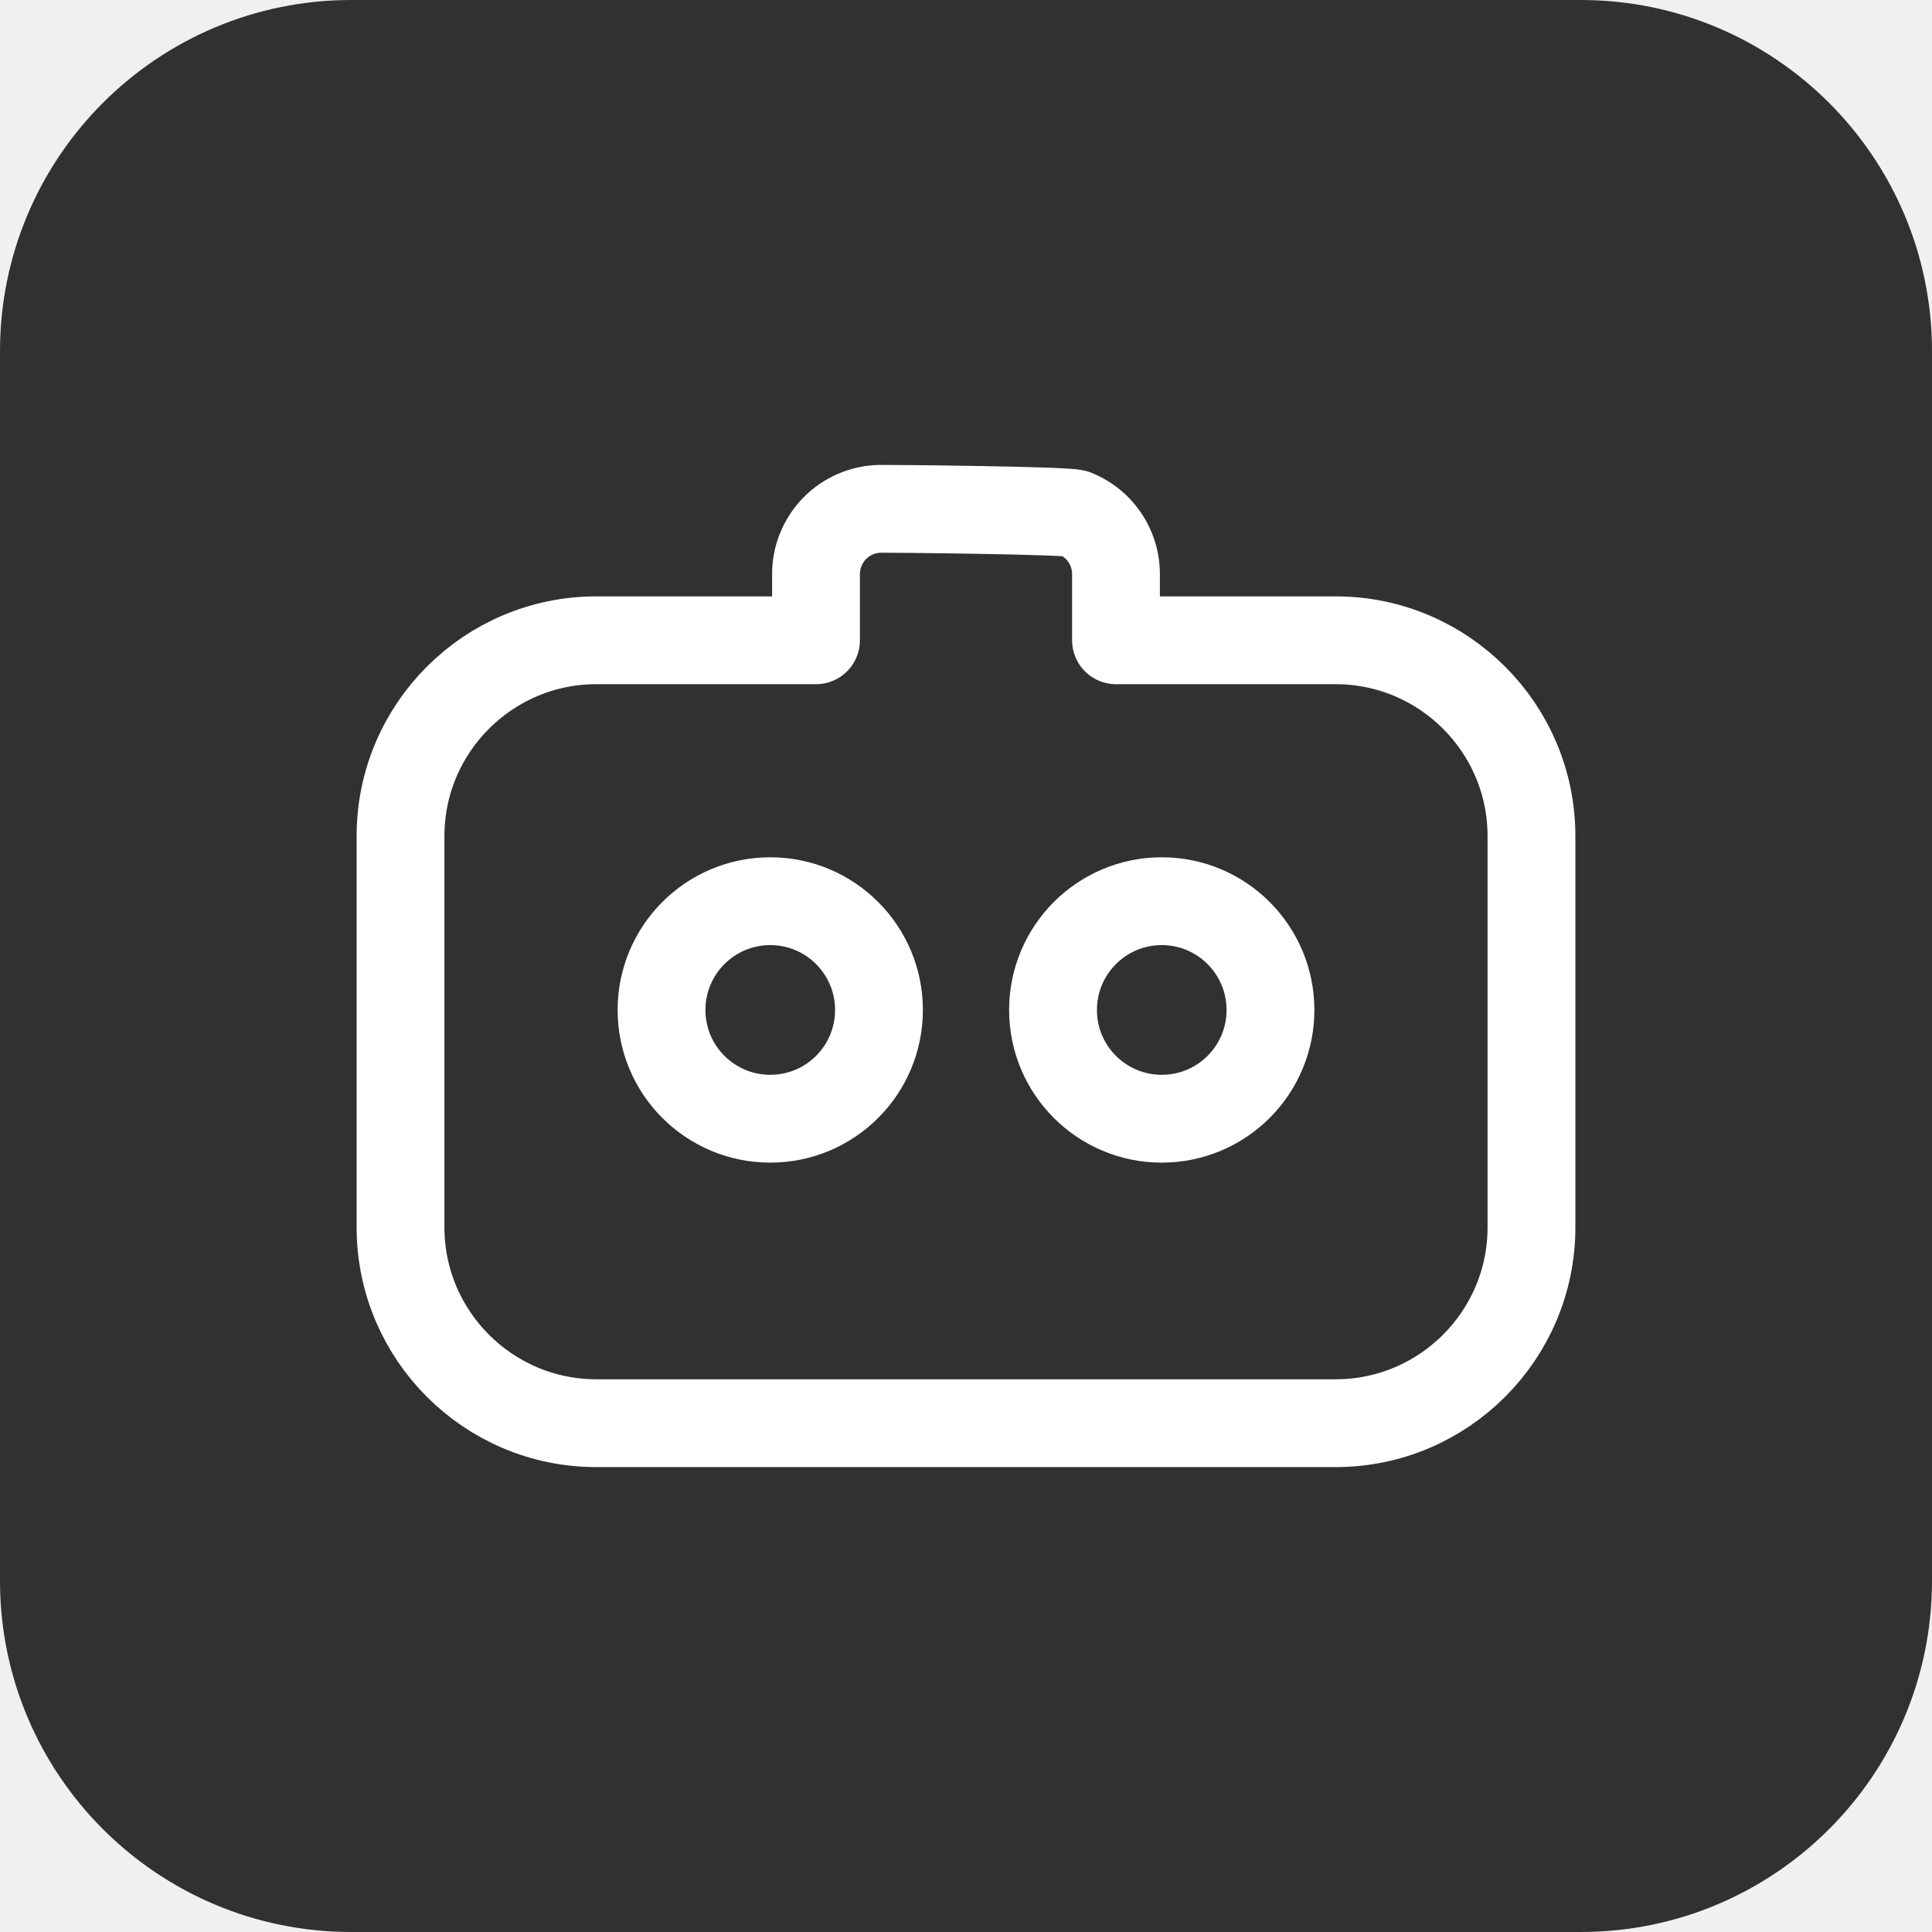
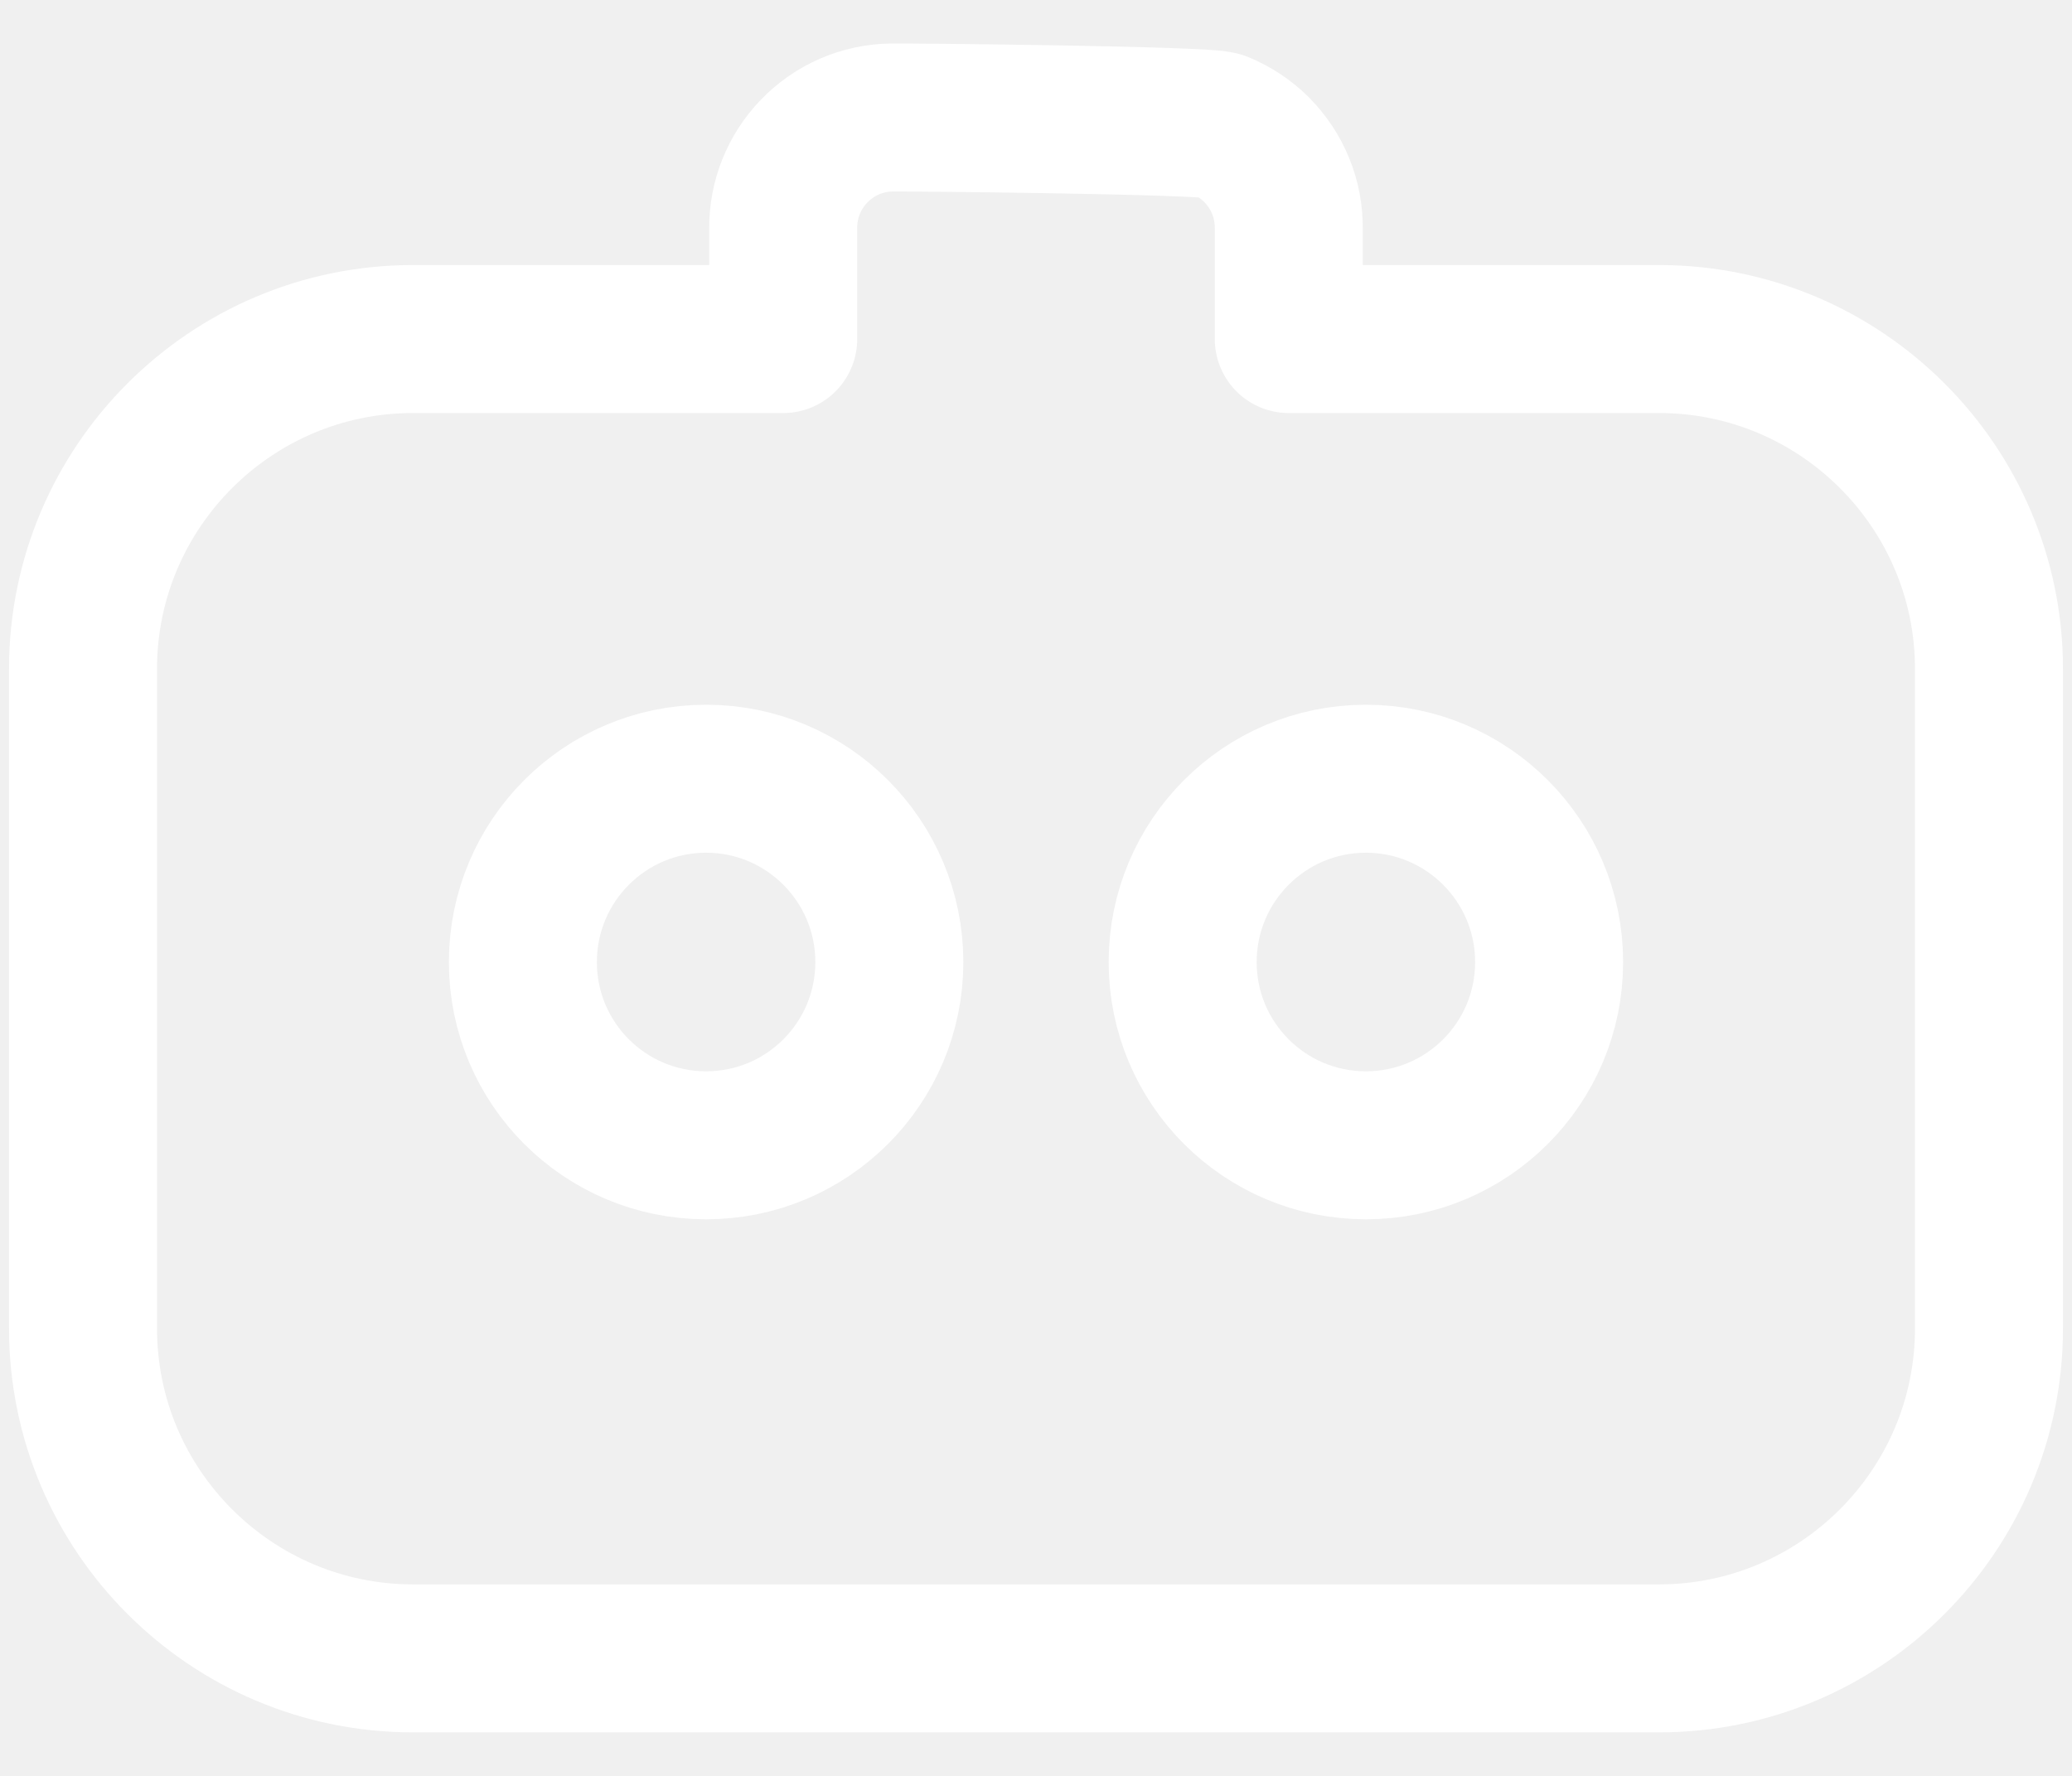
- <svg xmlns="http://www.w3.org/2000/svg" width="22" height="22" viewBox="0 0 22 22" fill="none">
-   <rect width="22" height="22" rx="4" fill="#313131" />
-   <path d="M10.024 5.794C9.827 5.797 9.639 5.878 9.502 6.019C9.365 6.161 9.289 6.351 9.292 6.548V7.291H6.79C5.561 7.291 4.561 8.291 4.561 9.519V13.977C4.561 15.206 5.561 16.206 6.79 16.206H15.21C16.439 16.206 17.439 15.206 17.439 13.977V9.519C17.439 8.291 16.439 7.291 15.21 7.291H12.708V6.548C12.709 6.448 12.691 6.349 12.653 6.257C12.616 6.165 12.56 6.082 12.49 6.011C12.42 5.941 12.336 5.886 12.244 5.848C12.151 5.811 10.123 5.792 10.024 5.794ZM8.771 10.262C9.455 10.262 10.009 10.817 10.009 11.501C10.009 12.185 9.455 12.739 8.771 12.739C8.087 12.739 7.533 12.185 7.533 11.501C7.533 10.817 8.087 10.262 8.771 10.262ZM13.229 10.262C13.913 10.262 14.467 10.817 14.467 11.501C14.467 12.185 13.913 12.739 13.229 12.739C12.545 12.739 11.991 12.185 11.991 11.501C11.991 10.817 12.545 10.262 13.229 10.262Z" stroke="white" stroke-linecap="round" stroke-linejoin="round" />
+ <svg xmlns="http://www.w3.org/2000/svg" width="14" height="12" viewBox="0 0 14 12" fill="none">
+   <path d="M6.023 0.794C5.827 0.797 5.639 0.878 5.502 1.02C5.365 1.161 5.289 1.351 5.292 1.548V2.291H2.79C1.561 2.291 0.561 3.291 0.561 4.519V8.977C0.561 10.206 1.561 11.206 2.79 11.206H11.21C12.439 11.206 13.439 10.206 13.439 8.977V4.519C13.439 3.291 12.439 2.291 11.21 2.291H8.708V1.548C8.709 1.448 8.691 1.349 8.653 1.257C8.616 1.165 8.56 1.082 8.49 1.011C8.42 0.941 8.336 0.886 8.244 0.848C8.151 0.811 6.123 0.792 6.023 0.794ZM4.771 5.262C5.455 5.262 6.009 5.817 6.009 6.501C6.009 7.185 5.455 7.739 4.771 7.739C4.087 7.739 3.533 7.185 3.533 6.501C3.533 5.817 4.087 5.262 4.771 5.262ZM9.229 5.262C9.913 5.262 10.467 5.817 10.467 6.501C10.467 7.185 9.913 7.739 9.229 7.739C8.545 7.739 7.991 7.185 7.991 6.501C7.991 5.817 8.545 5.262 9.229 5.262Z" stroke="white" stroke-linecap="round" stroke-linejoin="round" />
</svg>
